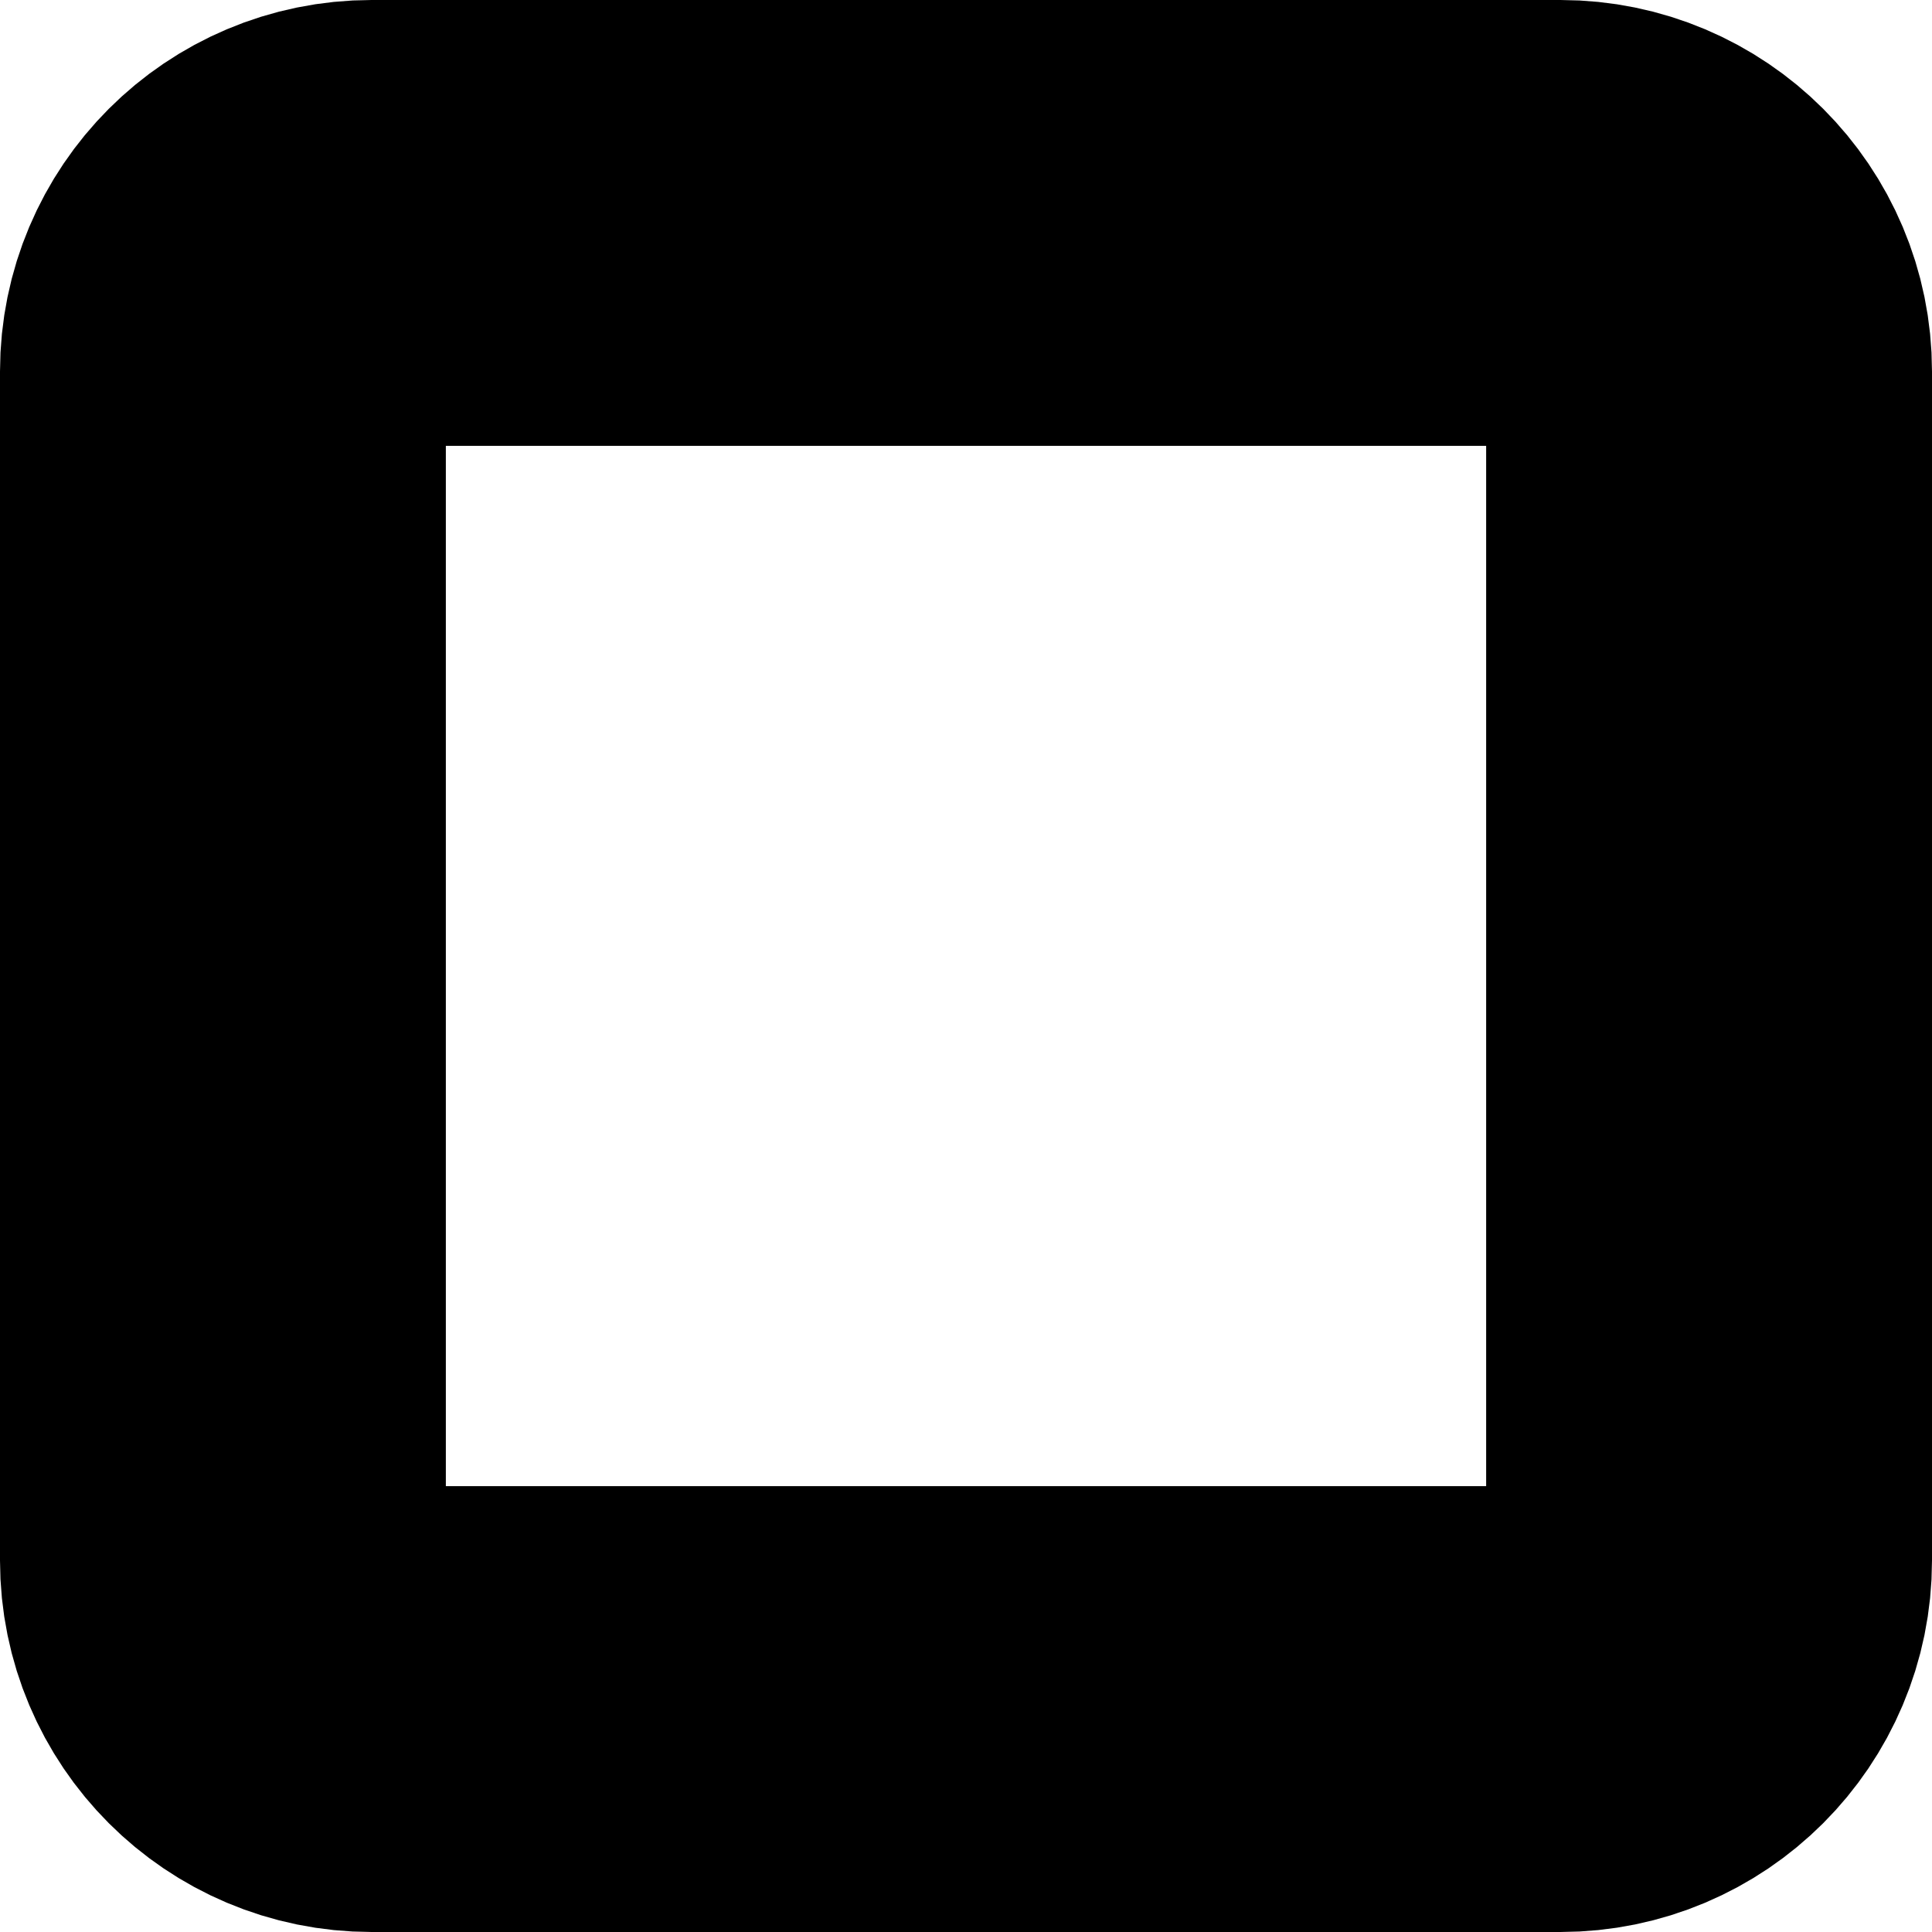
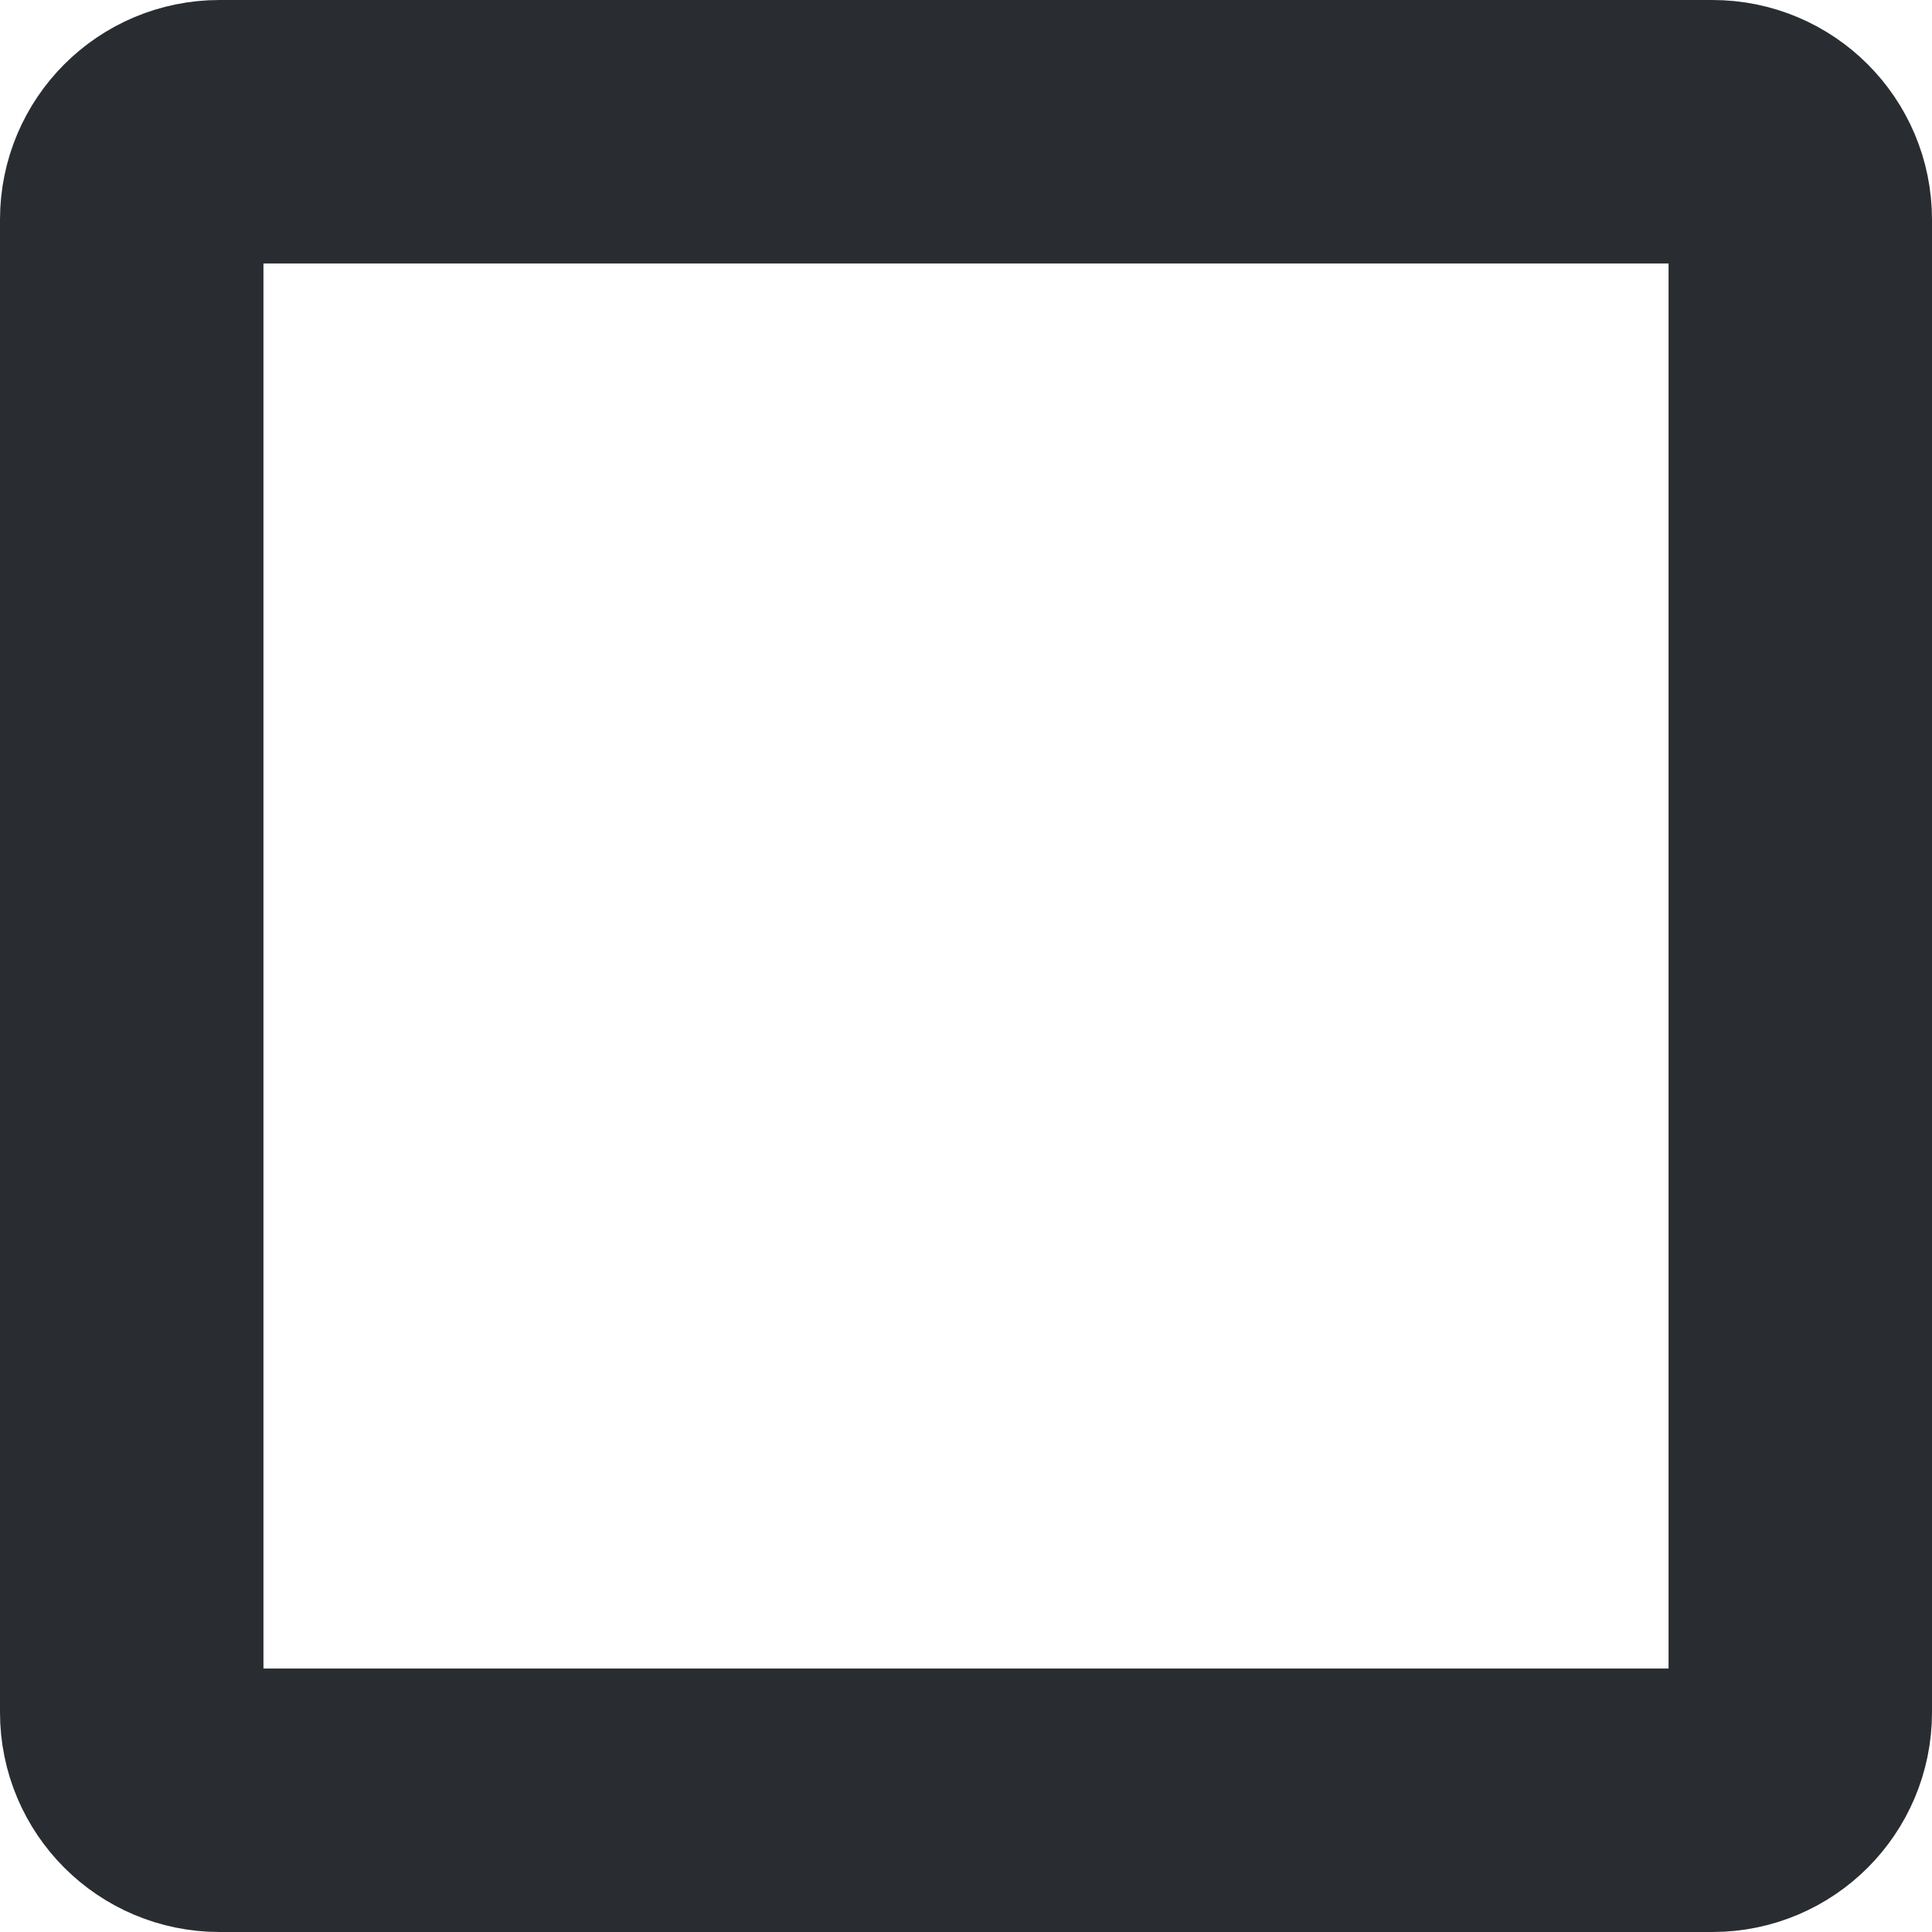
- <svg xmlns="http://www.w3.org/2000/svg" width="26" height="26" viewBox="0 0 26 26" fill="none">
-   <path d="M3 21V5C3 3.895 3.895 3 5 3H21C22.105 3 23 3.895 23 5V21C23 22.105 22.105 23 21 23H5C3.895 23 3 22.105 3 21Z" stroke="black" stroke-width="6" />
+ <svg xmlns="http://www.w3.org/2000/svg" width="44" height="44" viewBox="0 0 44 44" fill="none">
+   <path d="M3 39V5C3 3.895 3.895 3 5 3H39C40.105 3 41 3.895 41 5V39C41 40.105 40.105 41 39 41H5C3.895 41 3 40.105 3 39Z" stroke="#292D32" stroke-width="6" />
</svg>
